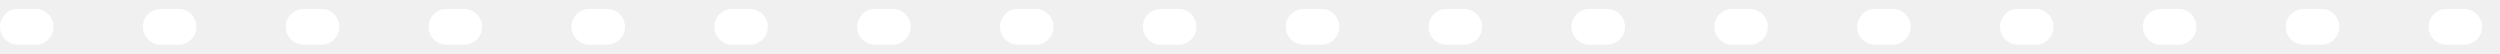
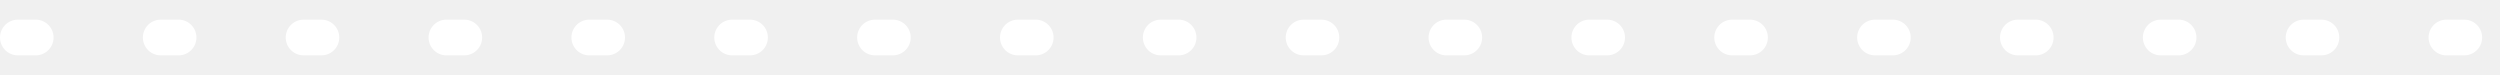
- <svg xmlns="http://www.w3.org/2000/svg" width="140" height="3" viewBox="0 0 140 3" fill="none">
+ <svg xmlns="http://www.w3.org/2000/svg" width="100" height="3" viewBox="0 0 140 3" fill="none">
  <path d="M1 1.5L139 1.5" stroke="white" stroke-width="2" stroke-linecap="round" stroke-dasharray="1 7" />
</svg>
